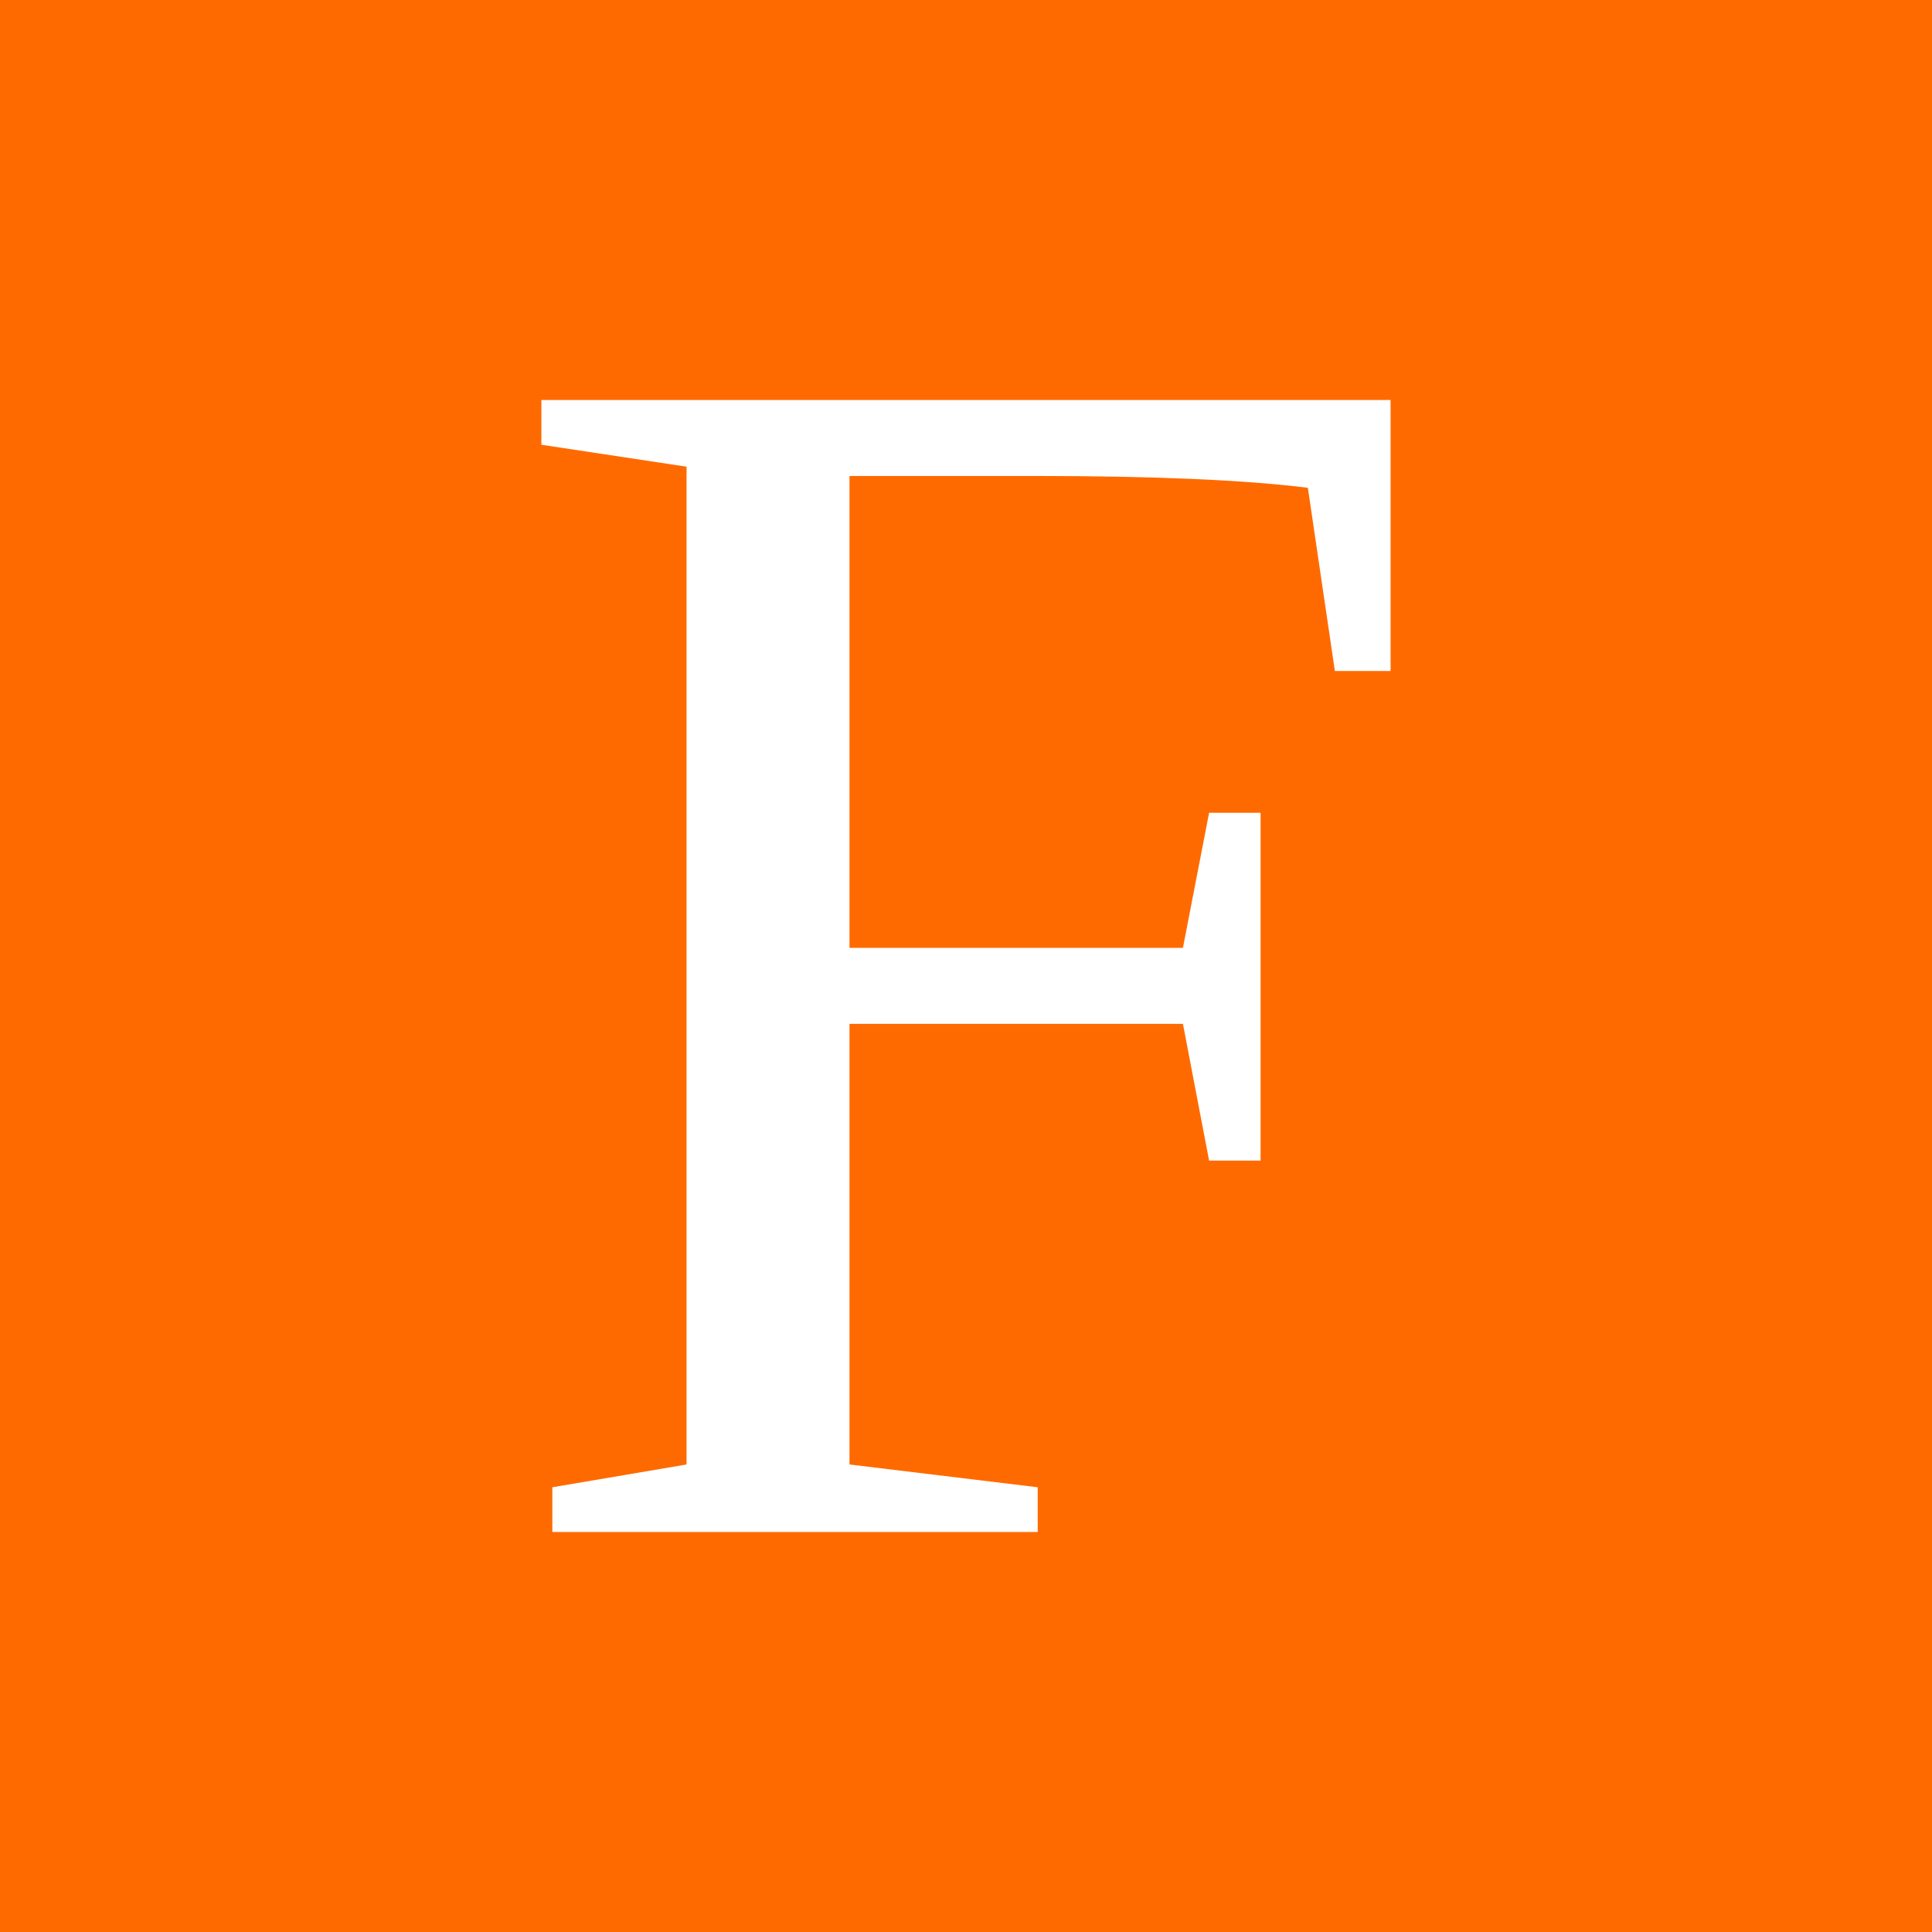
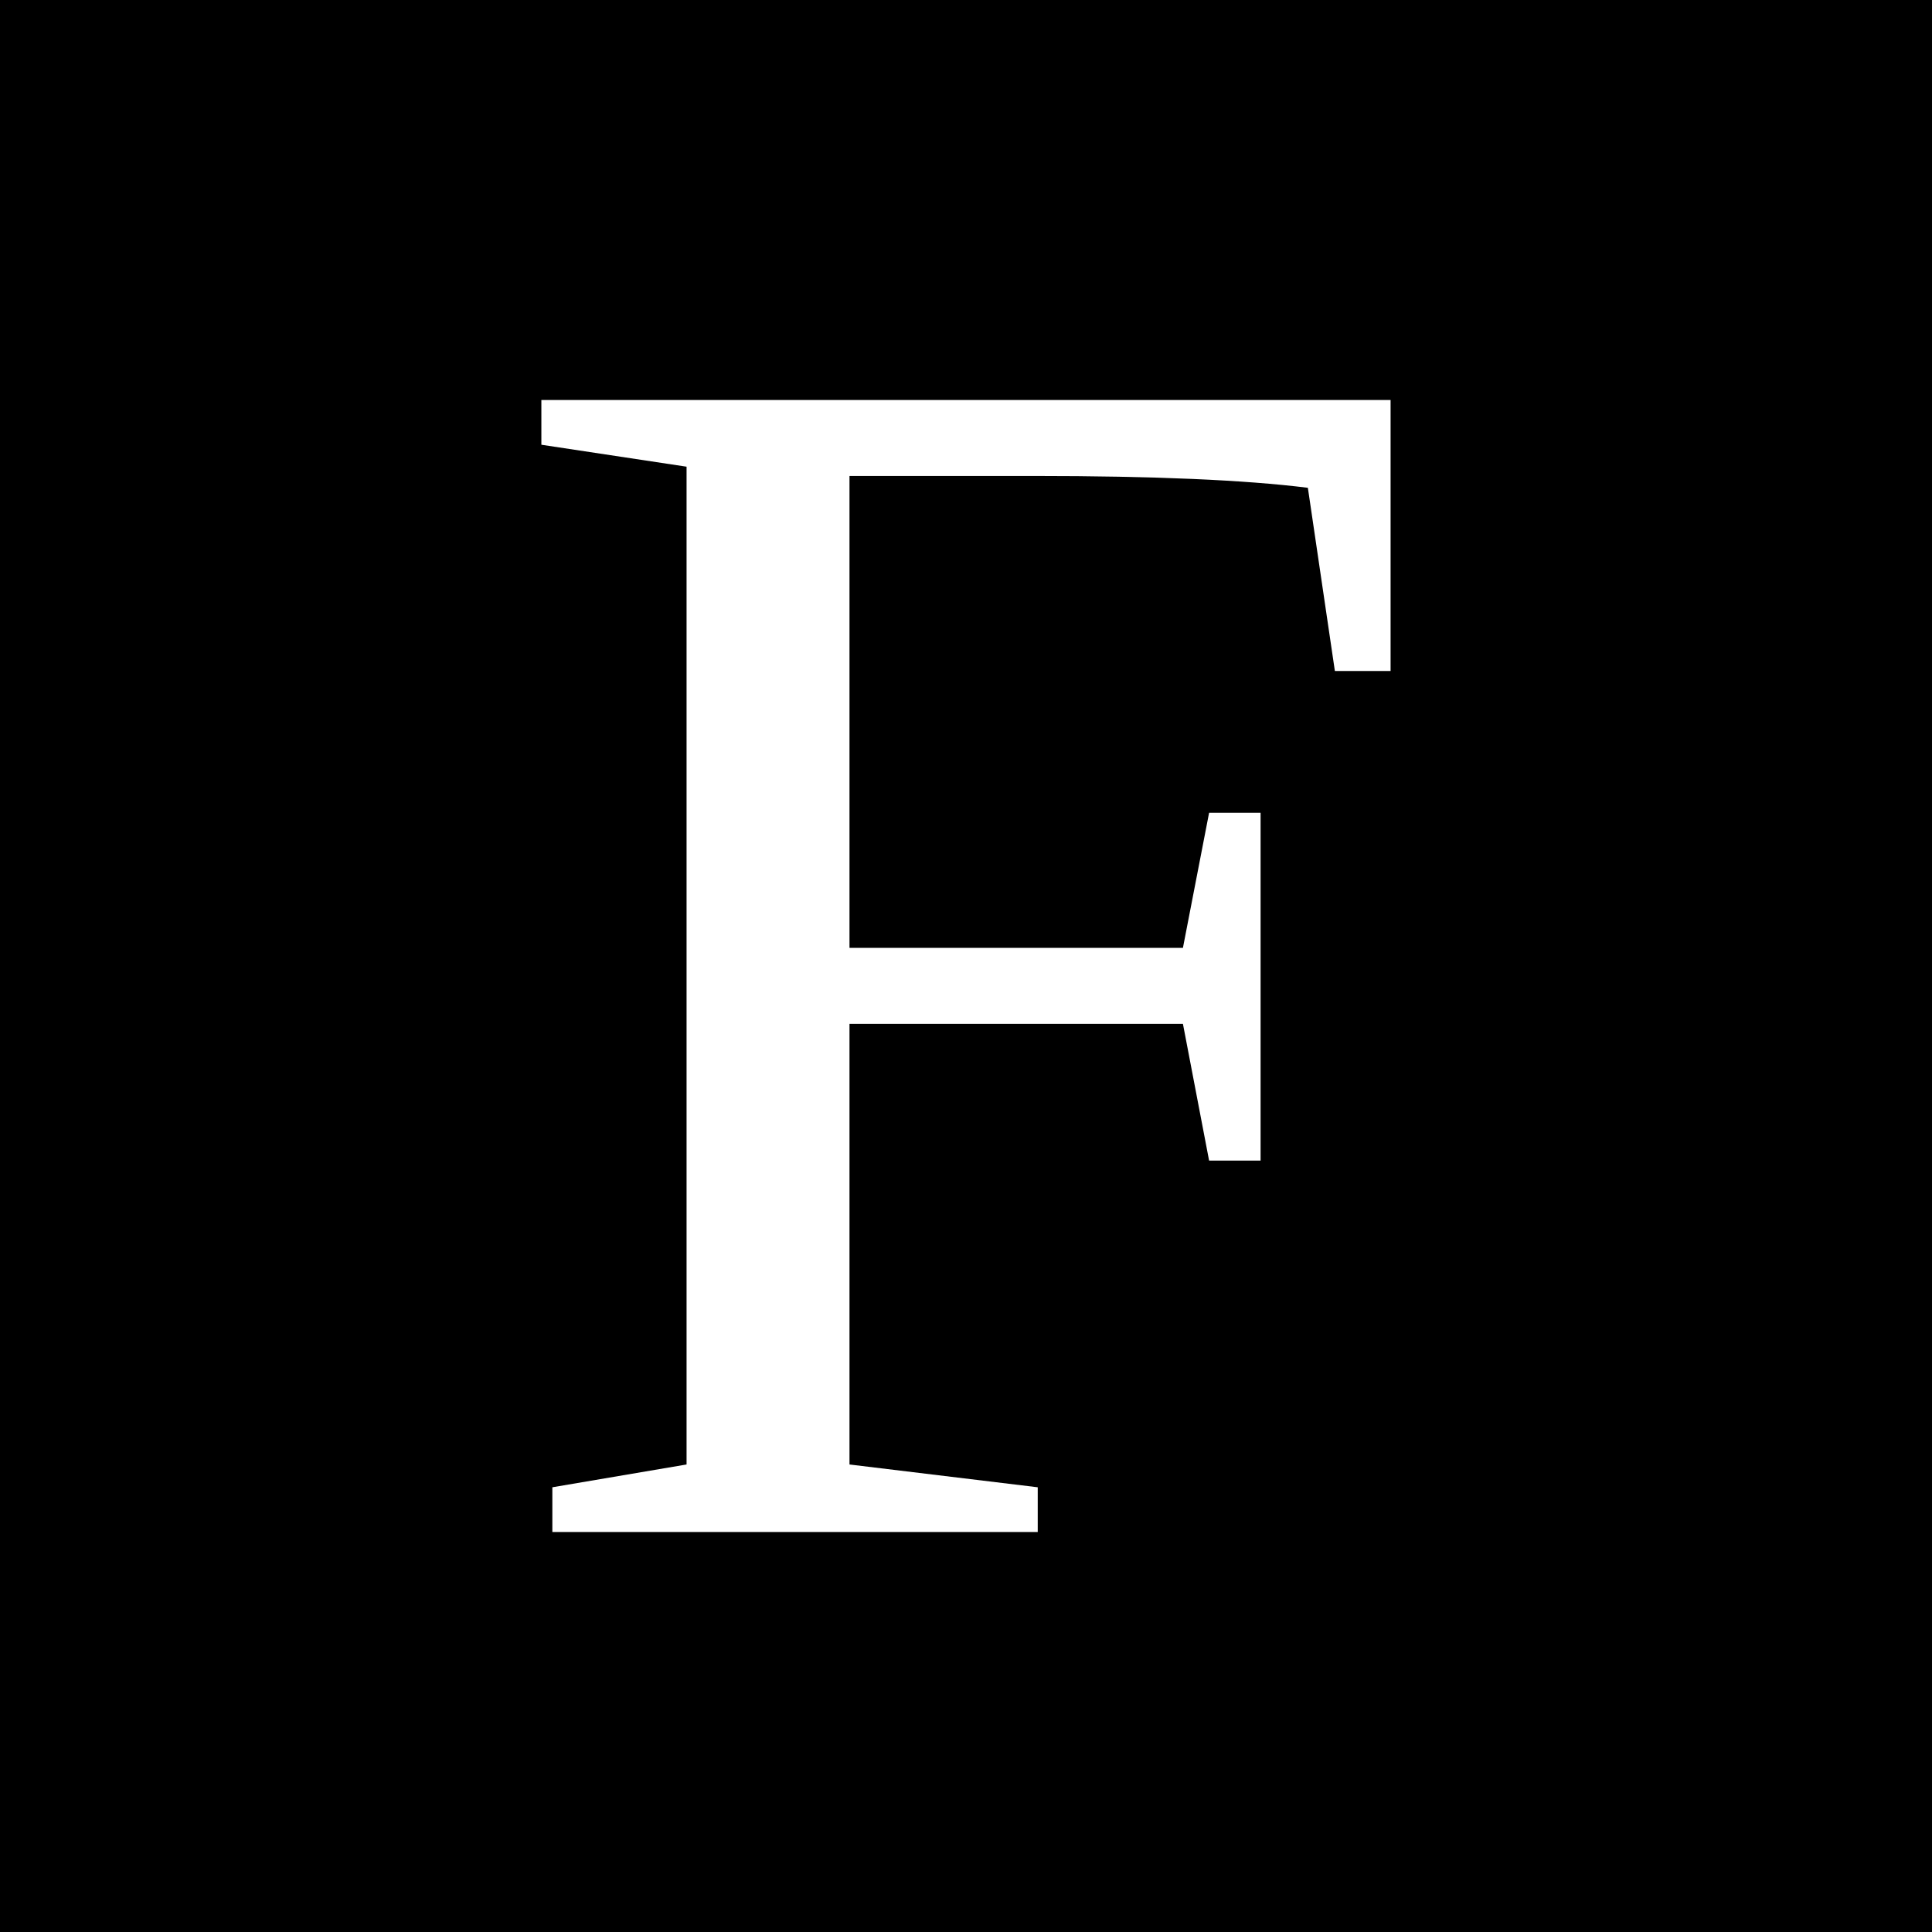
<svg xmlns="http://www.w3.org/2000/svg" viewBox="0 0 512 512">
-   <rect width="512" height="512" fill="#FF6A00" />
+   <rect width="512" height="512" fill="#000" />
  <path fill="#fff" transform="translate(130.27 406.00) scale(0.22371 -0.22371)" d="M424 602V80L647 53V0H72V53L231 80V1262L59 1288V1341H1065V1020H999L967 1237Q855 1251 643 1251H424V692H819L850 852H911V440H850L819 602Z" />
</svg>
